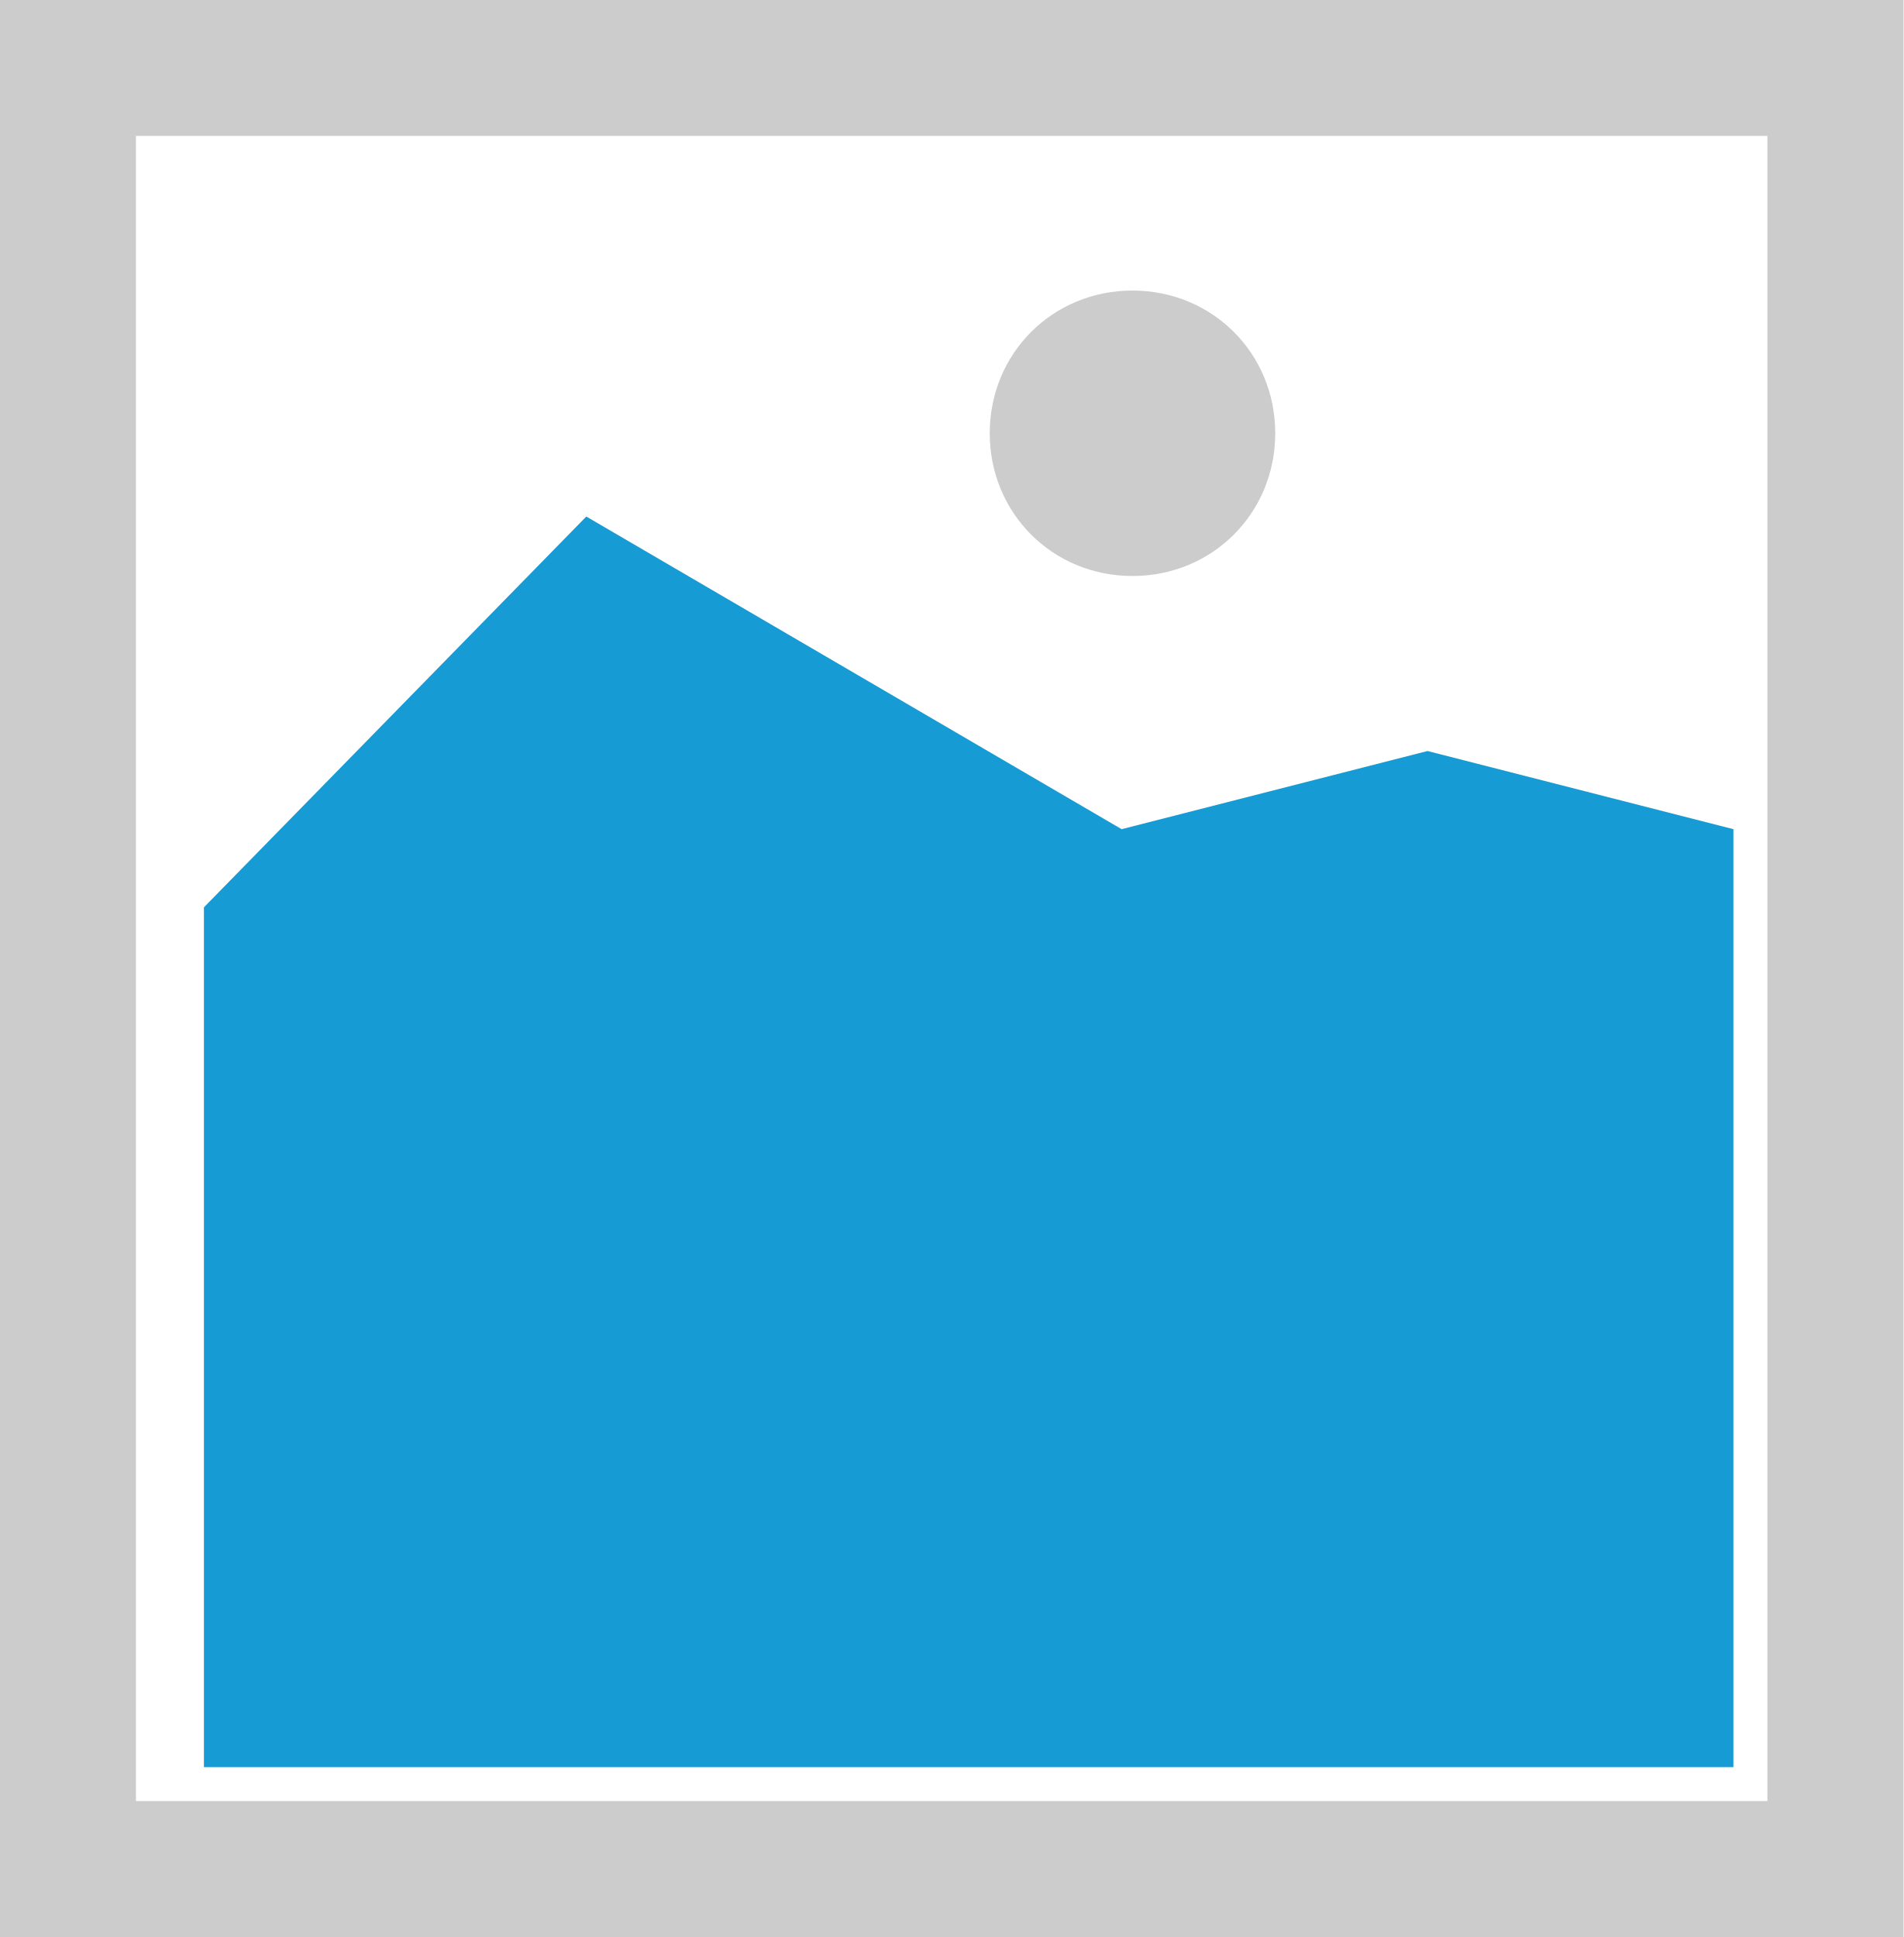
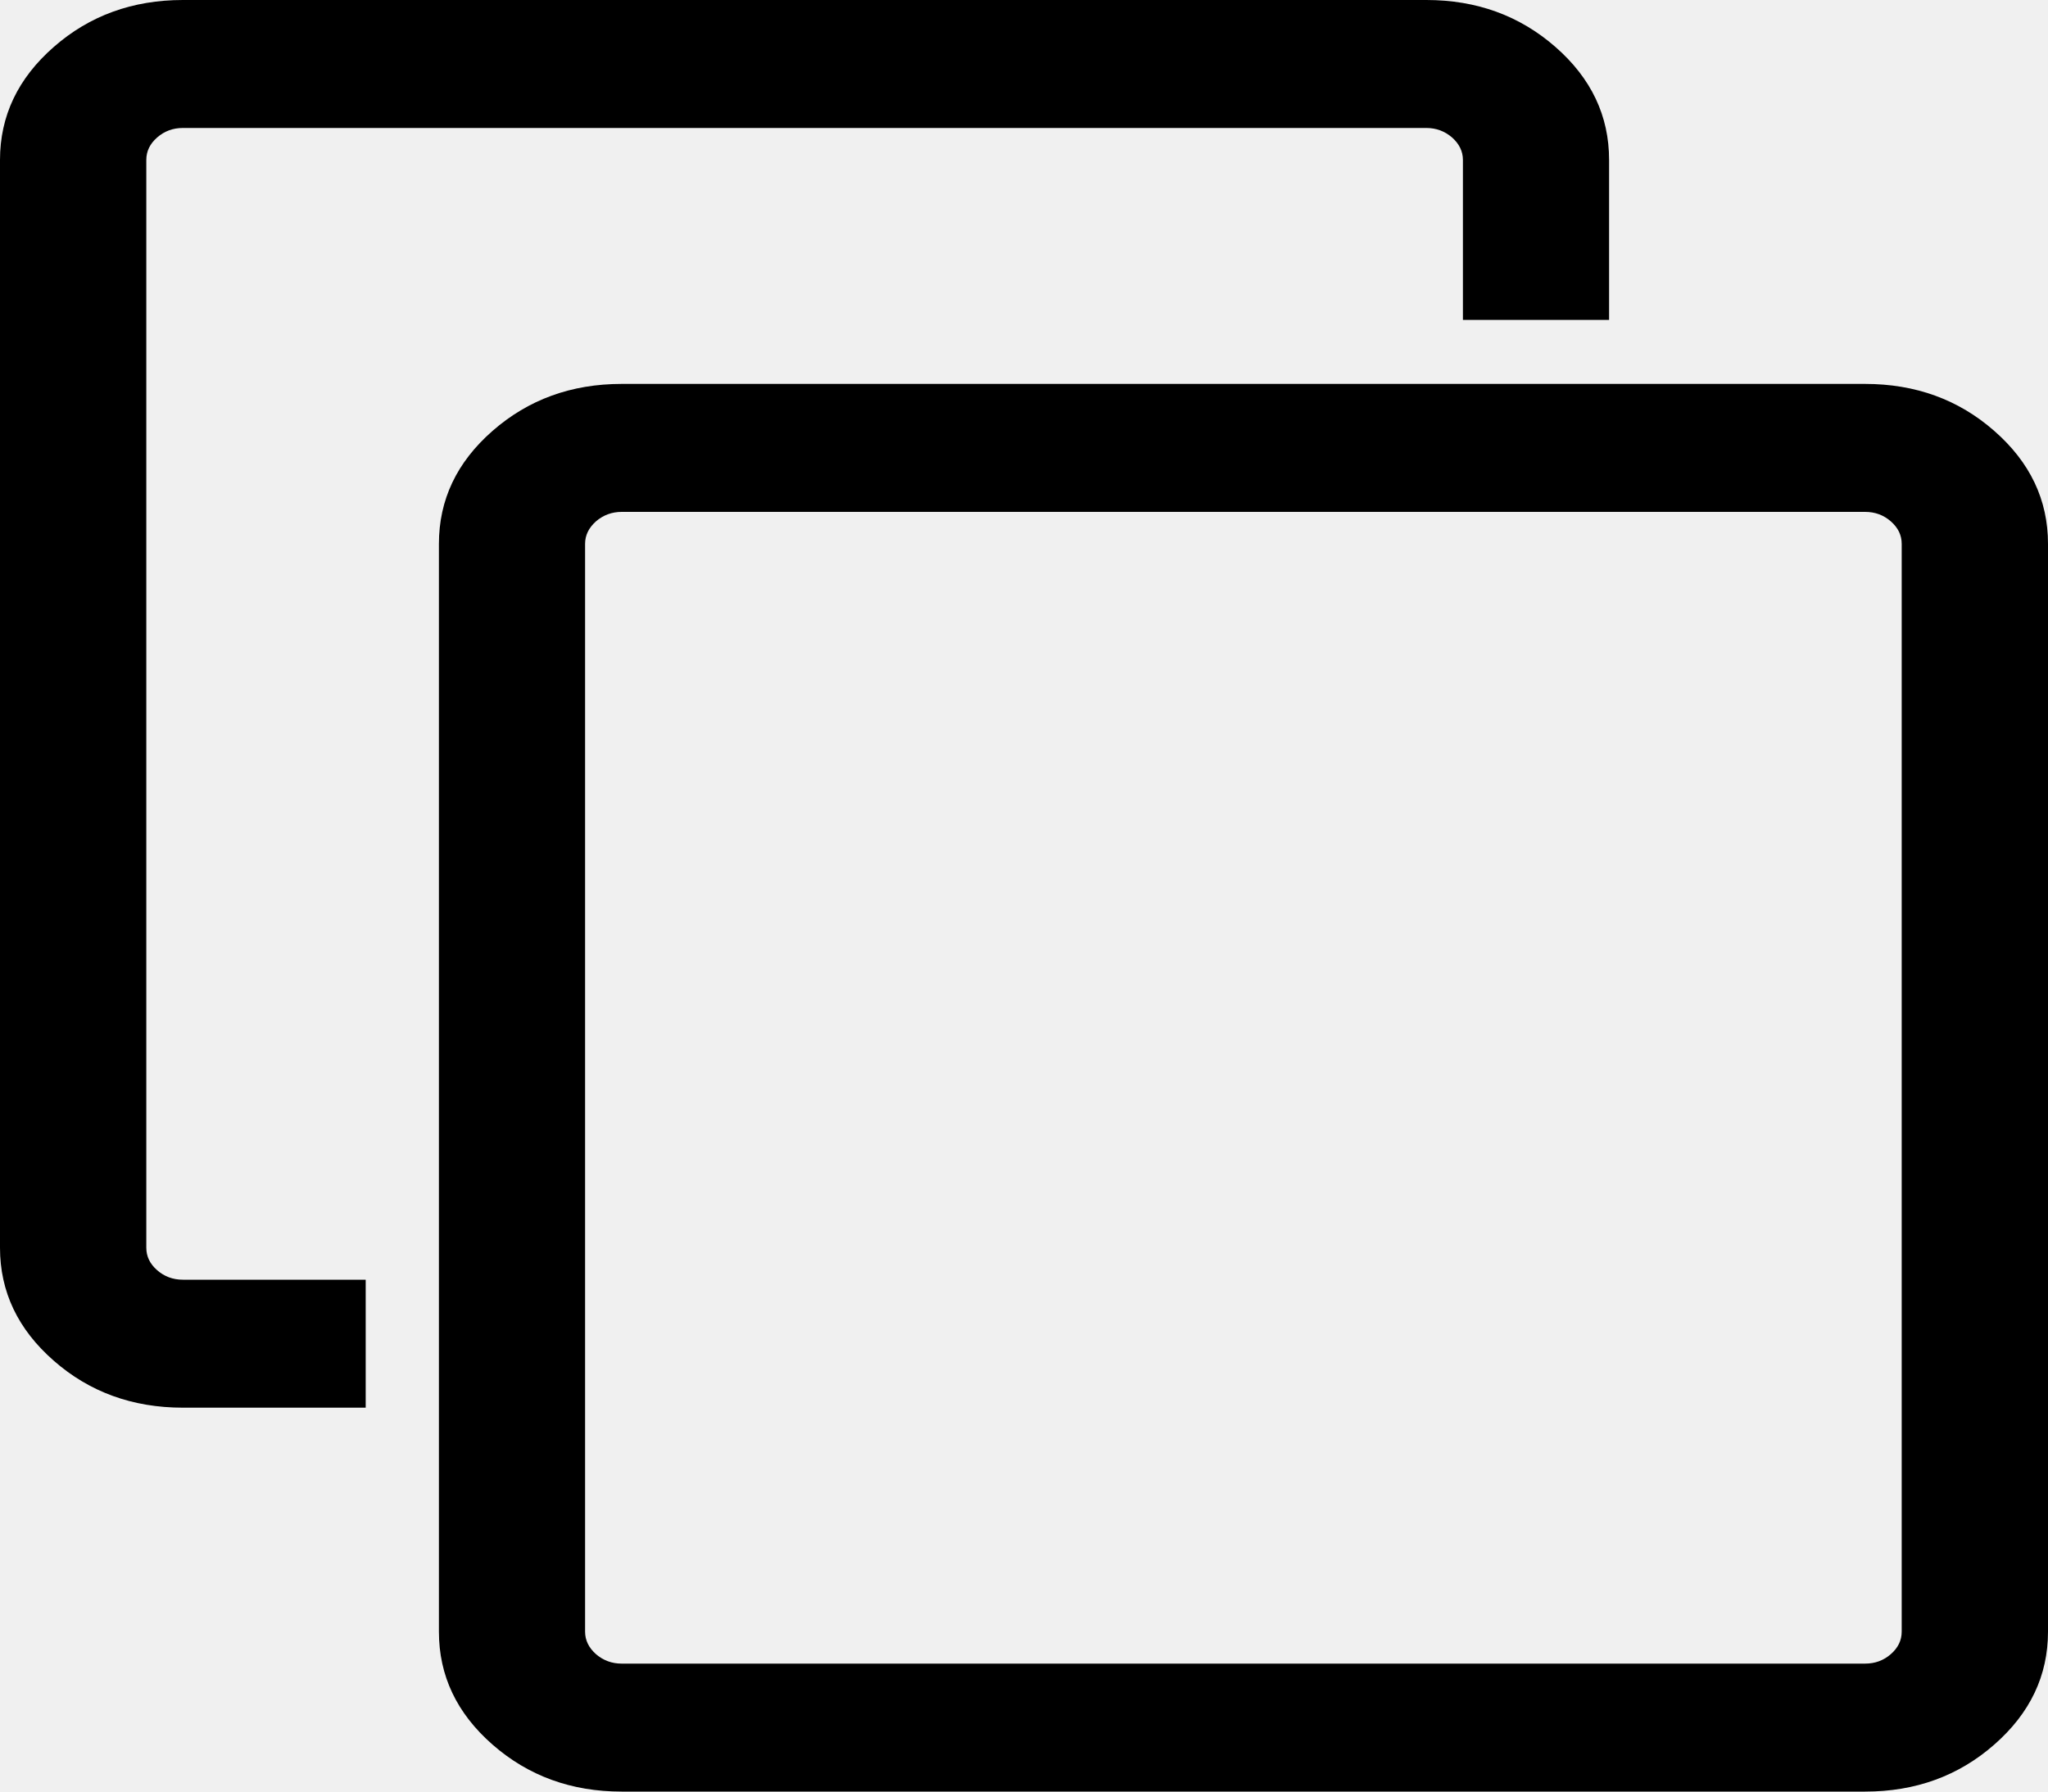
- <svg xmlns="http://www.w3.org/2000/svg" version="1.1" width="56px" height="57px">
-   <g transform="matrix(1 0 0 1 -2563 -573 )">
-     <path d="M 2563 573  L 2619 573  L 2619 630  L 2563 630  L 2563 573  " fill-rule="nonzero" fill="#cccccc" stroke="none" />
-     <path d="M 2567 577  L 2615 577  L 2615 626  L 2567 626  L 2567 577  " fill-rule="nonzero" fill="#ffffff" stroke="none" />
-     <path d="M 2596.32 589.95  C 2593.968 589.95  2592.12 588.102  2592.12 585.75  C 2592.12 583.398  2593.968 581.55  2596.32 581.55  C 2598.672 581.55  2600.52 583.398  2600.52 585.75  C 2600.52 588.102  2598.672 589.95  2596.32 589.95  " fill-rule="nonzero" fill="#cccccc" stroke="none" />
-     <path d="M 2569 625  L 2569 599.7  L 2580.25 588.2  L 2596 597.4  L 2605 595.1  L 2614 597.4  L 2614 625  L 2569 625  " fill-rule="nonzero" fill="#169bd5" stroke="none" />
+ <svg xmlns="http://www.w3.org/2000/svg" version="1.1" width="16px" height="14px">
+   <g transform="matrix(1 0 0 1 -2007 -537 )">
+     <path d="M 14.772 12.926  C 14.829 12.876  14.857 12.818  14.857 12.75  L 14.857 4.25  C 14.857 4.182  14.829 4.124  14.772 4.074  C 14.716 4.025  14.649 4  14.571 4  L 4.857 4  C 4.78 4  4.713 4.025  4.656 4.074  C 4.6 4.124  4.571 4.182  4.571 4.25  L 4.571 12.75  C 4.571 12.818  4.6 12.876  4.656 12.926  C 4.713 12.975  4.78 13  4.857 13  L 14.571 13  C 14.649 13  14.716 12.975  14.772 12.926  Z M 15.58 3.367  C 15.86 3.612  16 3.906  16 4.25  L 16 12.75  C 16 13.094  15.86 13.388  15.58 13.633  C 15.301 13.878  14.964 14  14.571 14  L 4.857 14  C 4.464 14  4.128 13.878  3.848 13.633  C 3.568 13.388  3.429 13.094  3.429 12.75  L 3.429 4.25  C 3.429 3.906  3.568 3.612  3.848 3.367  C 4.128 3.122  4.464 3  4.857 3  L 14.571 3  C 14.964 3  15.301 3.122  15.58 3.367  Z M 12.152 0.367  C 12.432 0.612  12.571 0.906  12.571 1.25  L 12.571 2.5  L 11.429 2.5  L 11.429 1.25  C 11.429 1.182  11.4 1.124  11.344 1.074  C 11.287 1.025  11.22 1  11.143 1  L 1.429 1  C 1.351 1  1.284 1.025  1.228 1.074  C 1.171 1.124  1.143 1.182  1.143 1.25  L 1.143 9.75  C 1.143 9.818  1.171 9.876  1.228 9.926  C 1.284 9.975  1.351 10  1.429 10  L 2.857 10  L 2.857 11  L 1.429 11  C 1.036 11  0.699 10.878  0.42 10.633  C 0.14 10.388  0 10.094  0 9.75  L 0 1.25  C 0 0.906  0.14 0.612  0.42 0.367  C 0.699 0.122  1.036 0  1.429 0  L 11.143 0  C 11.536 0  11.872 0.122  12.152 0.367  Z " fill-rule="nonzero" fill="#000000" stroke="none" transform="matrix(1 0 0 1 2007 537 )" />
  </g>
</svg>
